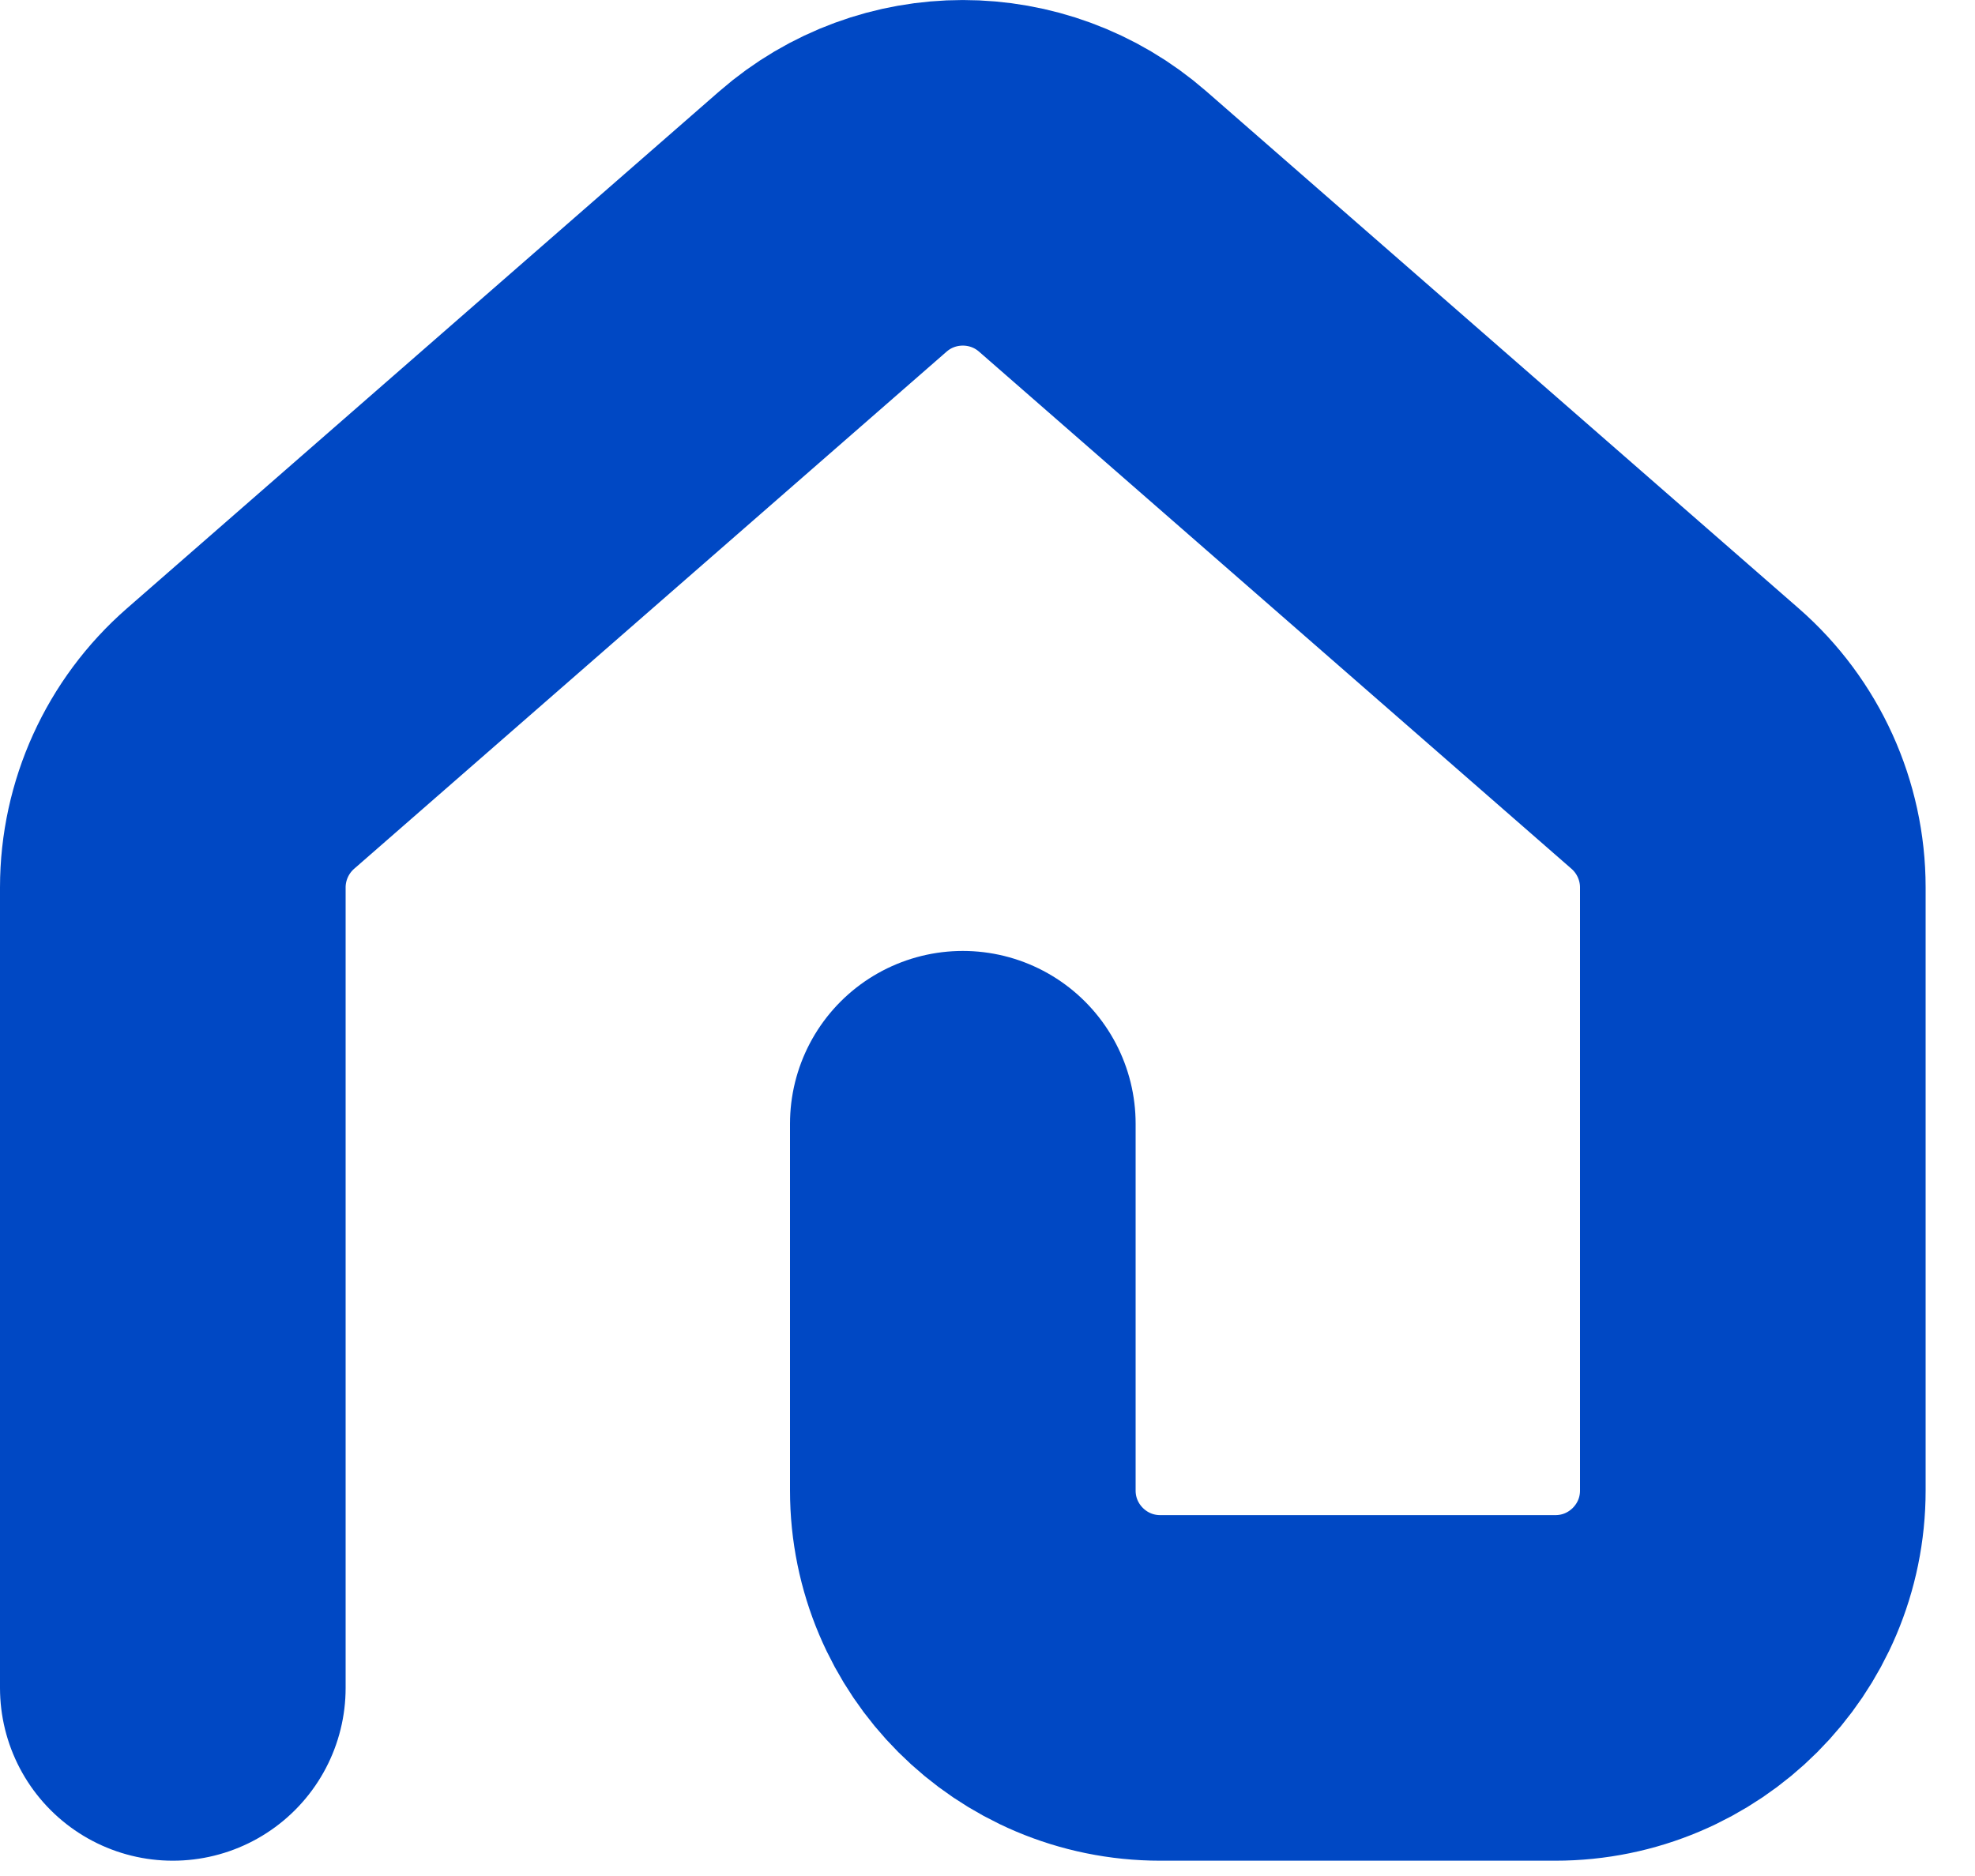
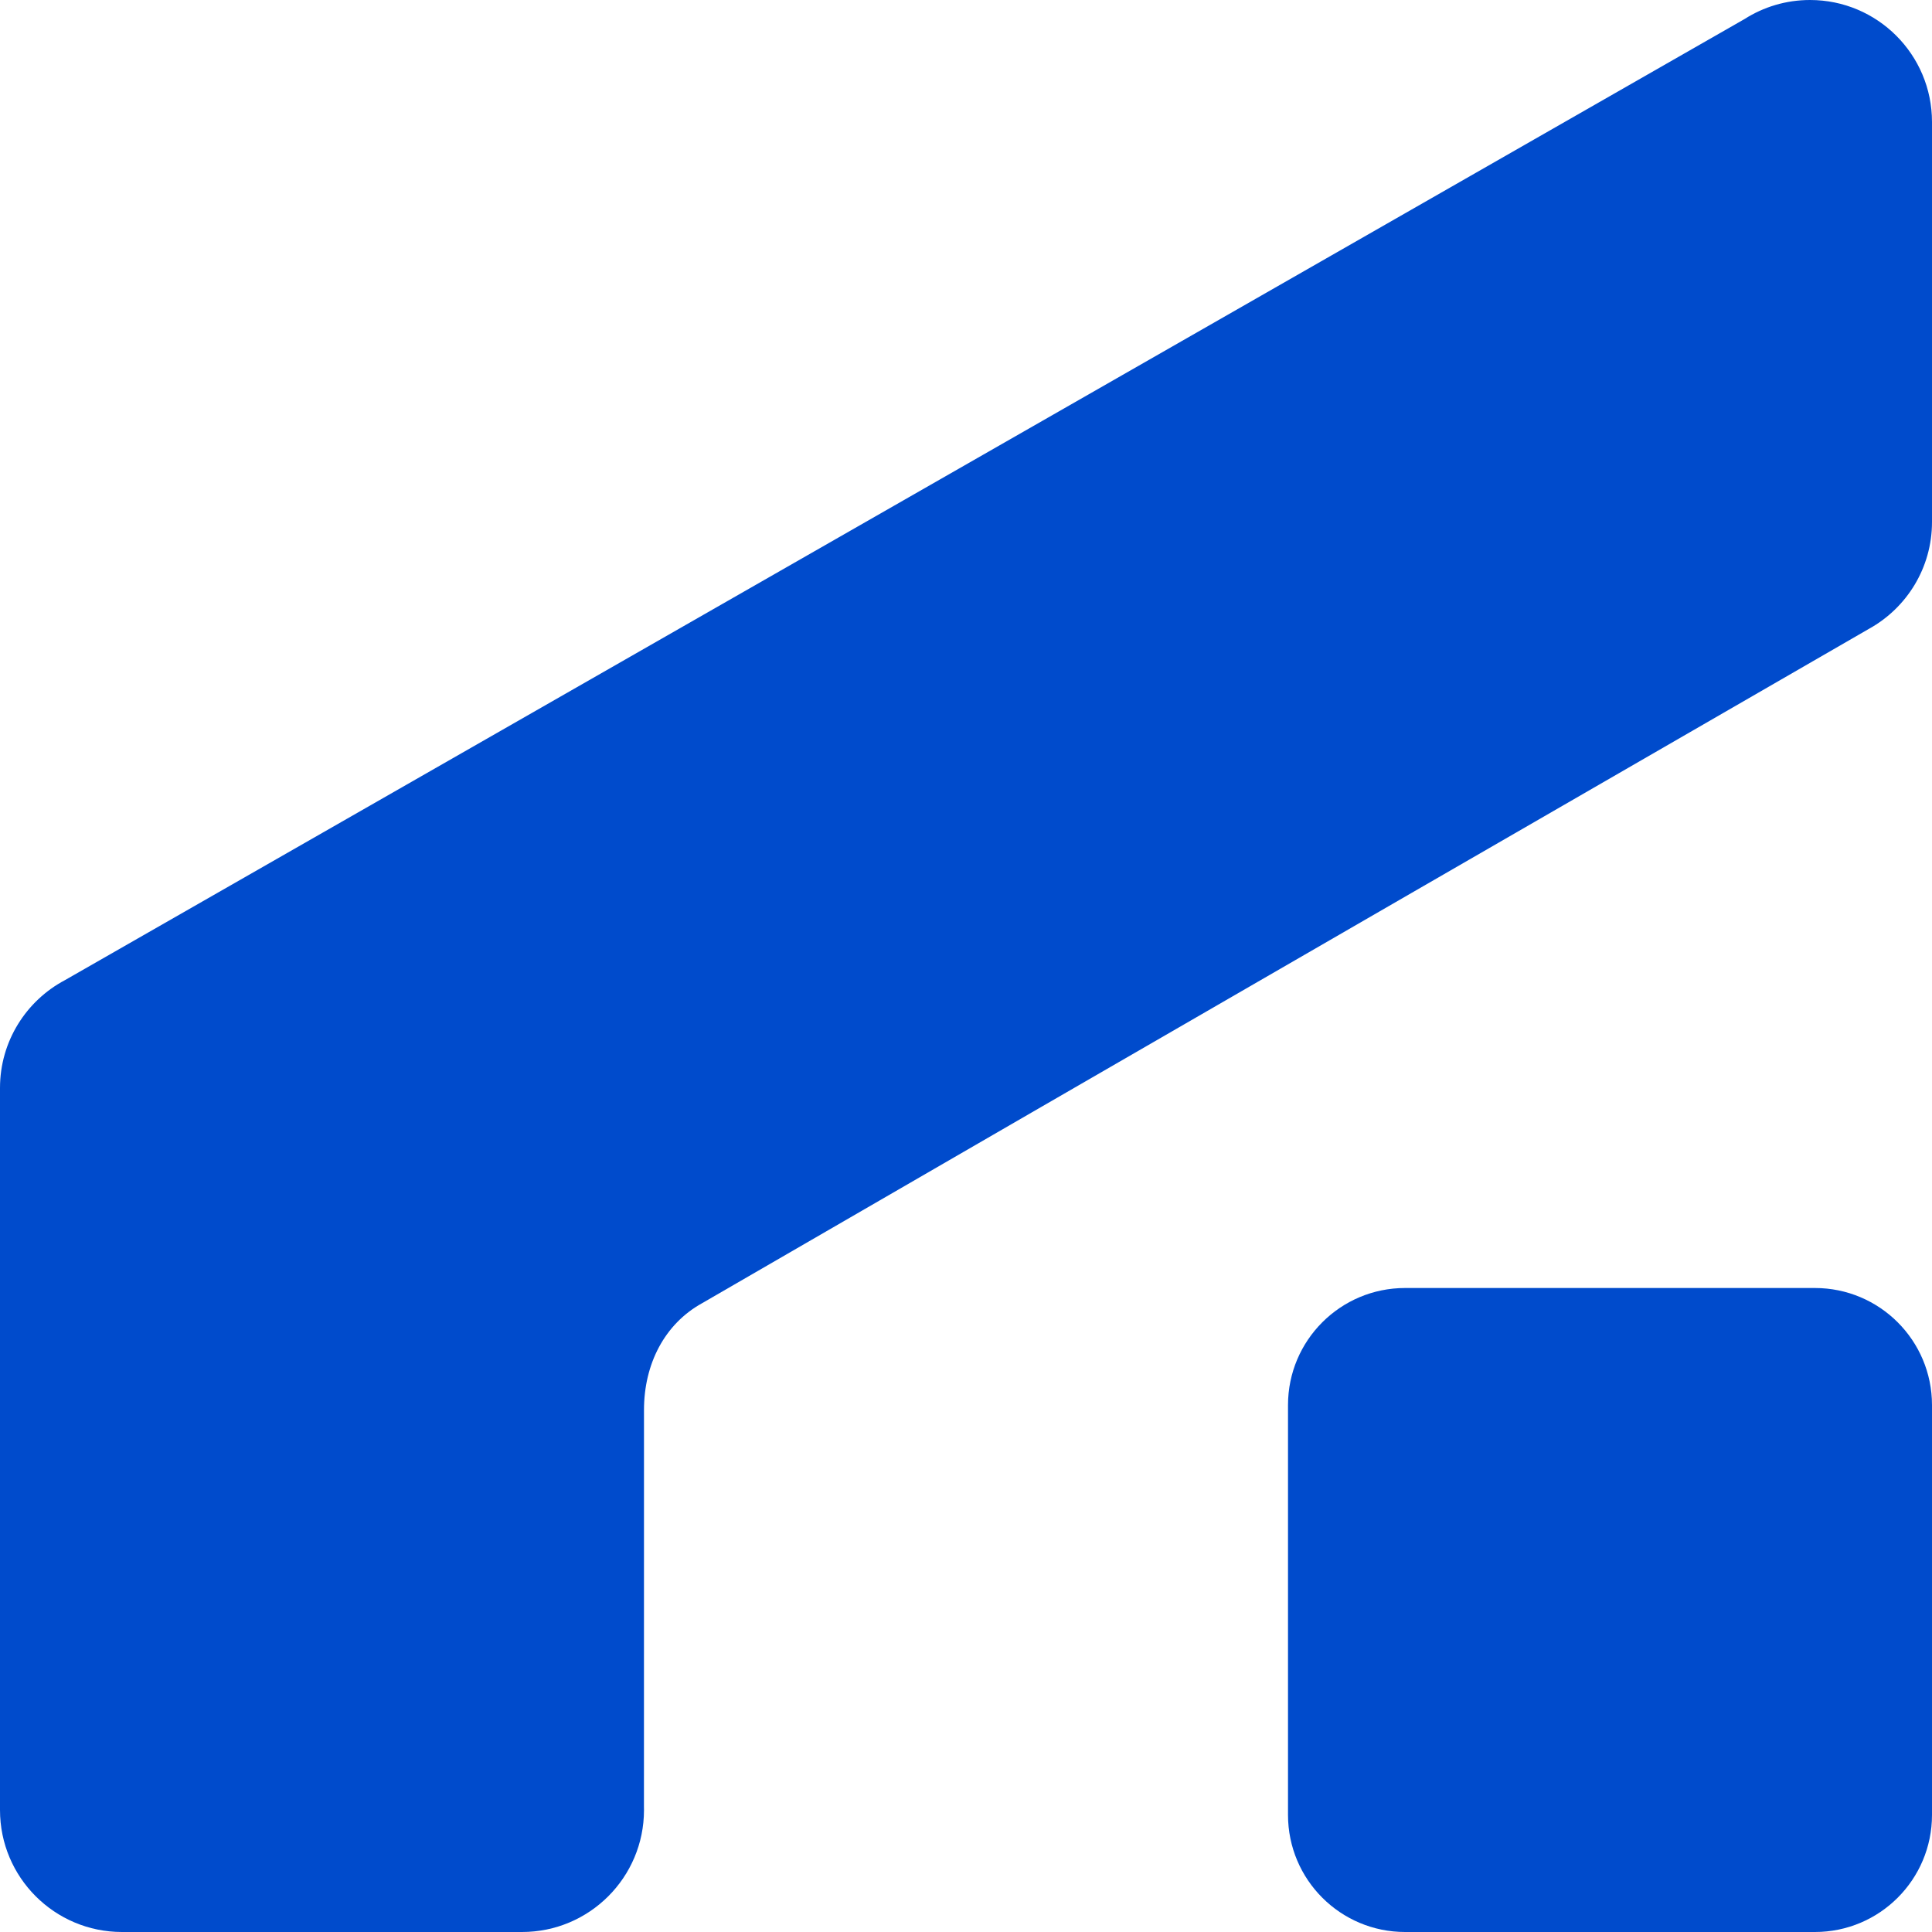
- <svg xmlns="http://www.w3.org/2000/svg" viewBox="0 0 20 19" fill="none">
-   <path d="M1.75 17.095V8.988C1.75 8.411 2 7.861 2.435 7.481L8.435 2.243C9.188 1.586 10.312 1.586 11.065 2.243L17.065 7.481C17.5 7.861 17.75 8.411 17.75 8.988V15.095C17.75 16.2 16.855 17.095 15.75 17.095H11.75C10.645 17.095 9.75 16.2 9.75 15.095V11.381" stroke="#0048C4" stroke-width="3.5" stroke-linecap="round" />
+ <svg xmlns="http://www.w3.org/2000/svg" width="100" height="100" viewBox="0 0 100 100" fill="none">
+   <path d="M93.687 0C97.174 0 100 2.826 100 6.313V27.02C100 29.395 98.688 31.464 96.75 32.541C93.985 34.135 56.406 55.827 36.345 67.451C34.399 68.526 33.333 70.599 33.333 72.98L33.333 72.98C33.333 78.456 33.331 91.957 33.331 93.511C33.333 93.57 33.333 93.628 33.333 93.687C33.333 97.174 30.507 100 27.02 100H6.313C2.826 100 0 97.174 0 93.687V56.313C0 53.891 1.364 51.789 3.365 50.73L90.3 0.984C91.279 0.361 92.441 0 93.687 0Z" fill="#004BCC" />
+   <path d="M66.667 72.727C66.667 69.38 69.38 66.667 72.727 66.667H93.939C97.287 66.667 100 69.38 100 72.727V93.939C100 97.287 97.287 100 93.939 100H72.727C69.38 100 66.667 97.287 66.667 93.939V72.727Z" fill="#004BCC" />
</svg>
